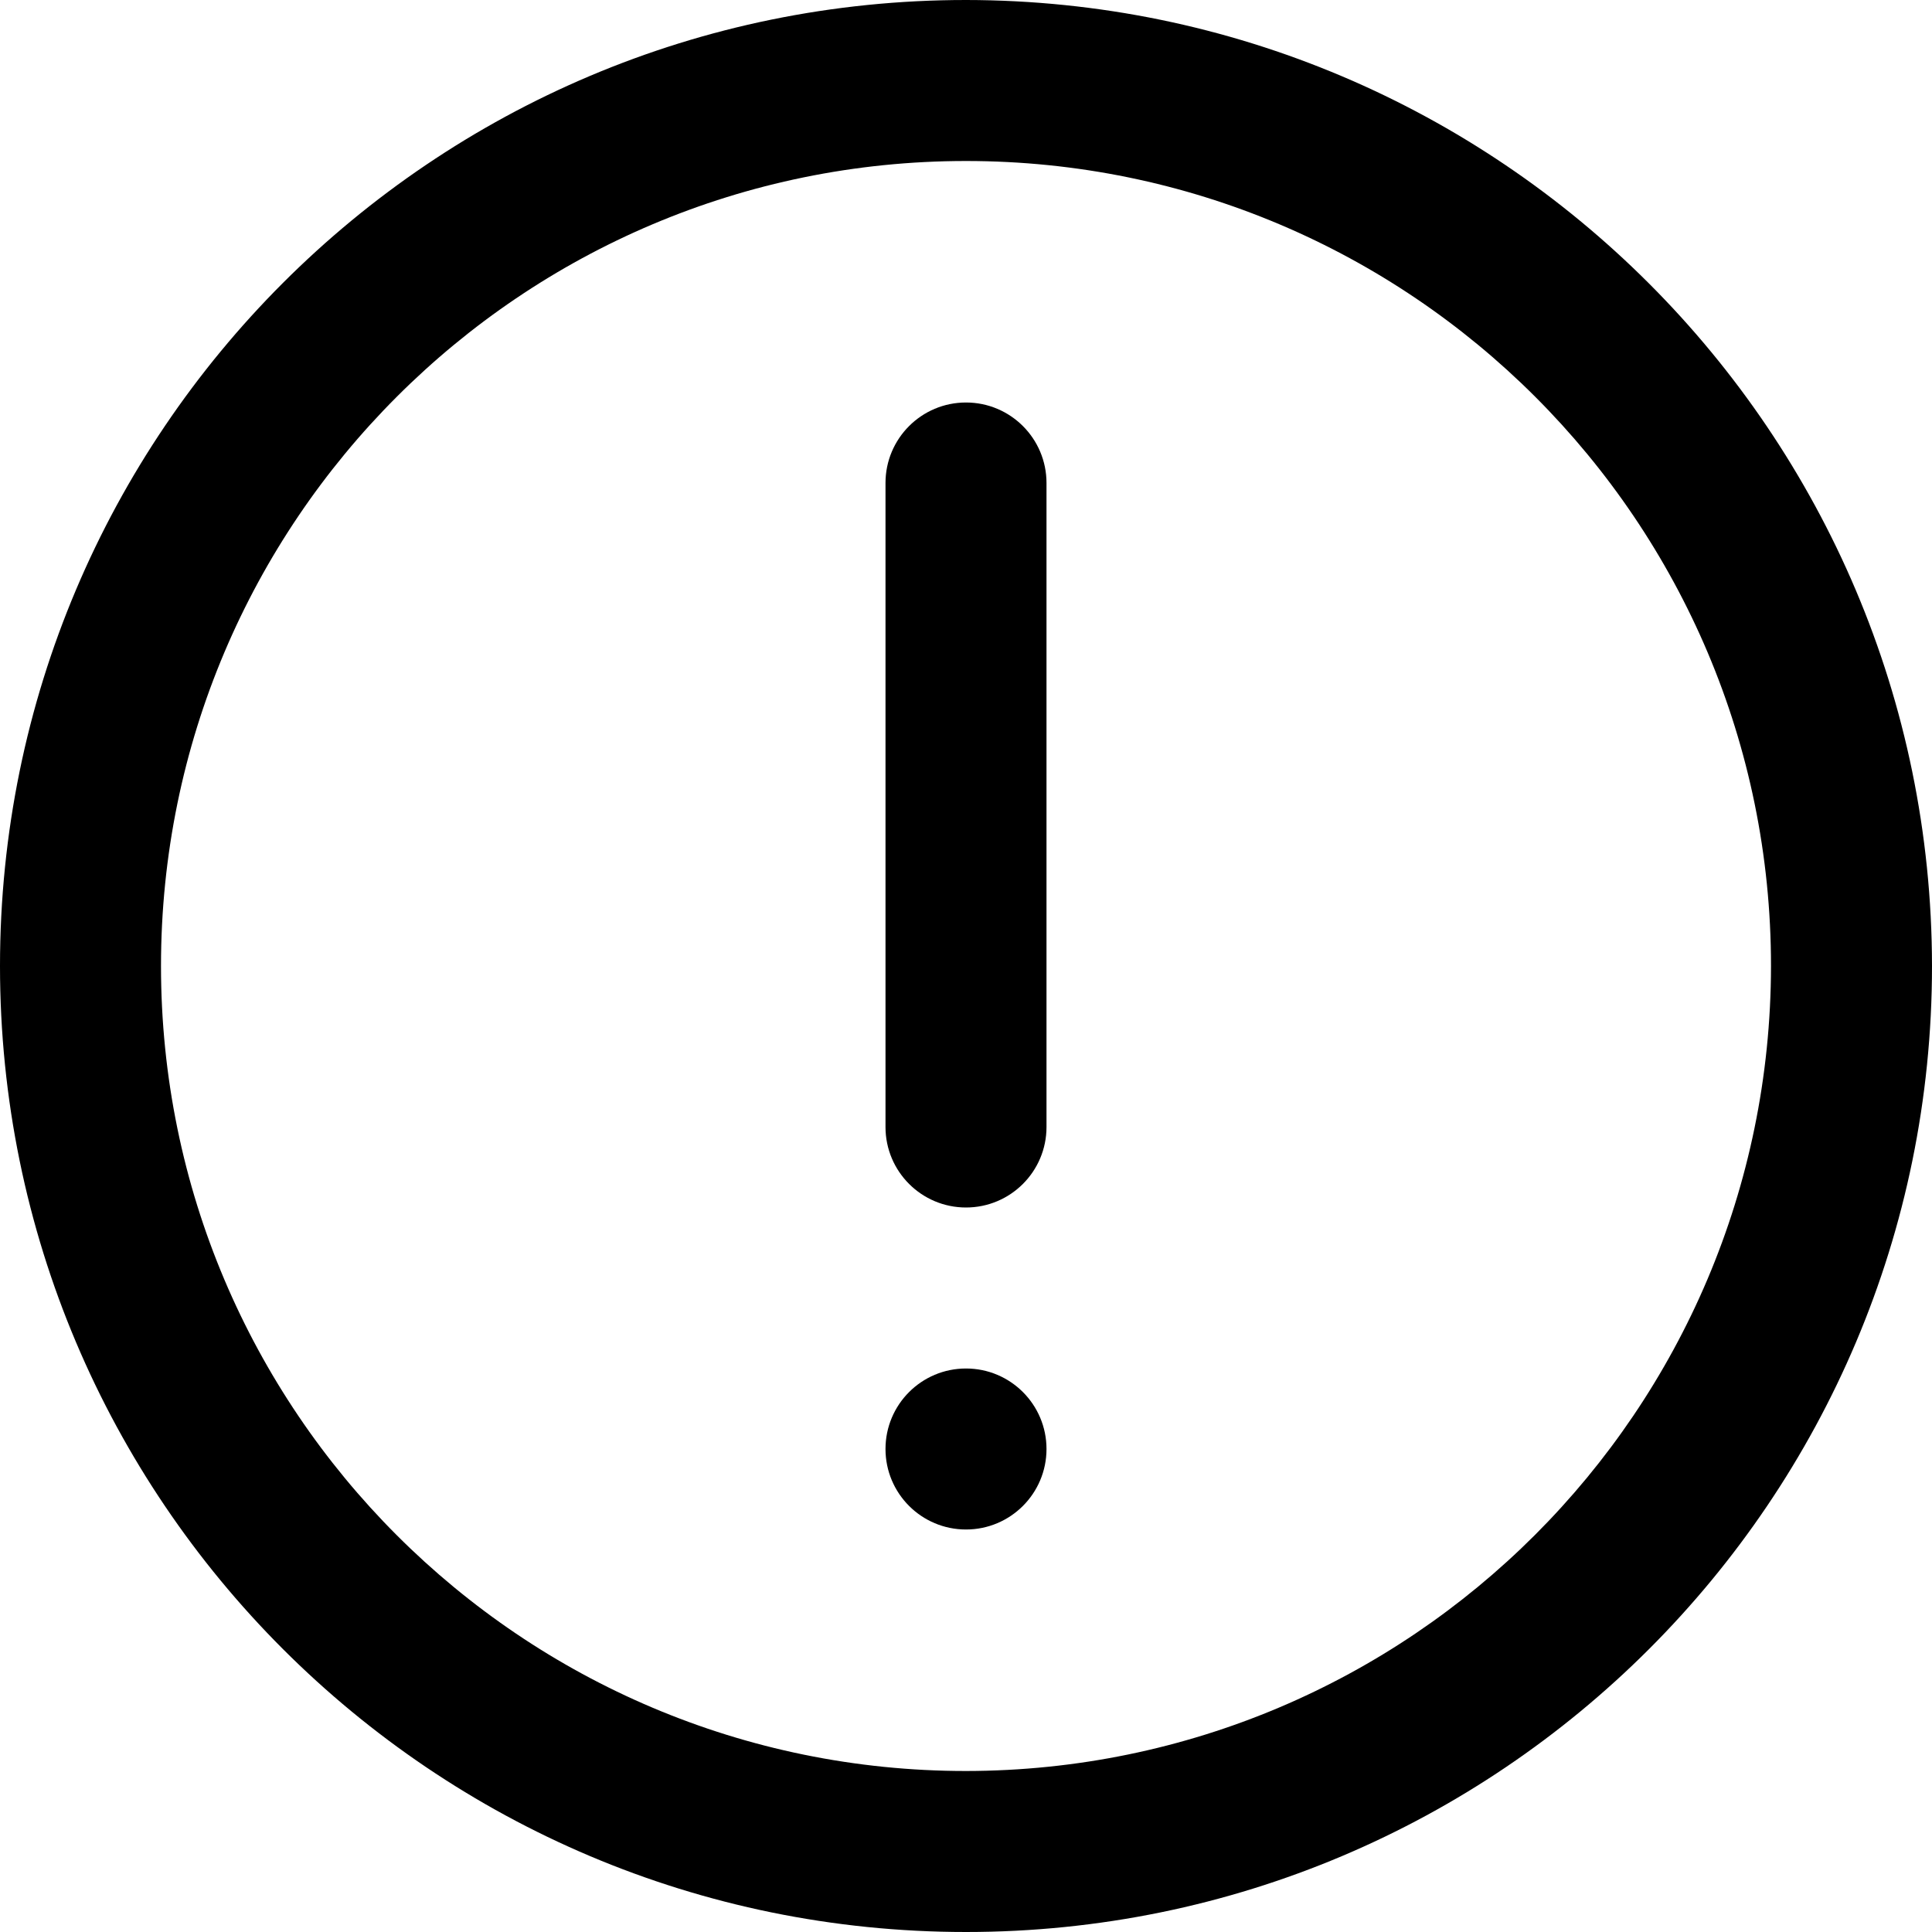
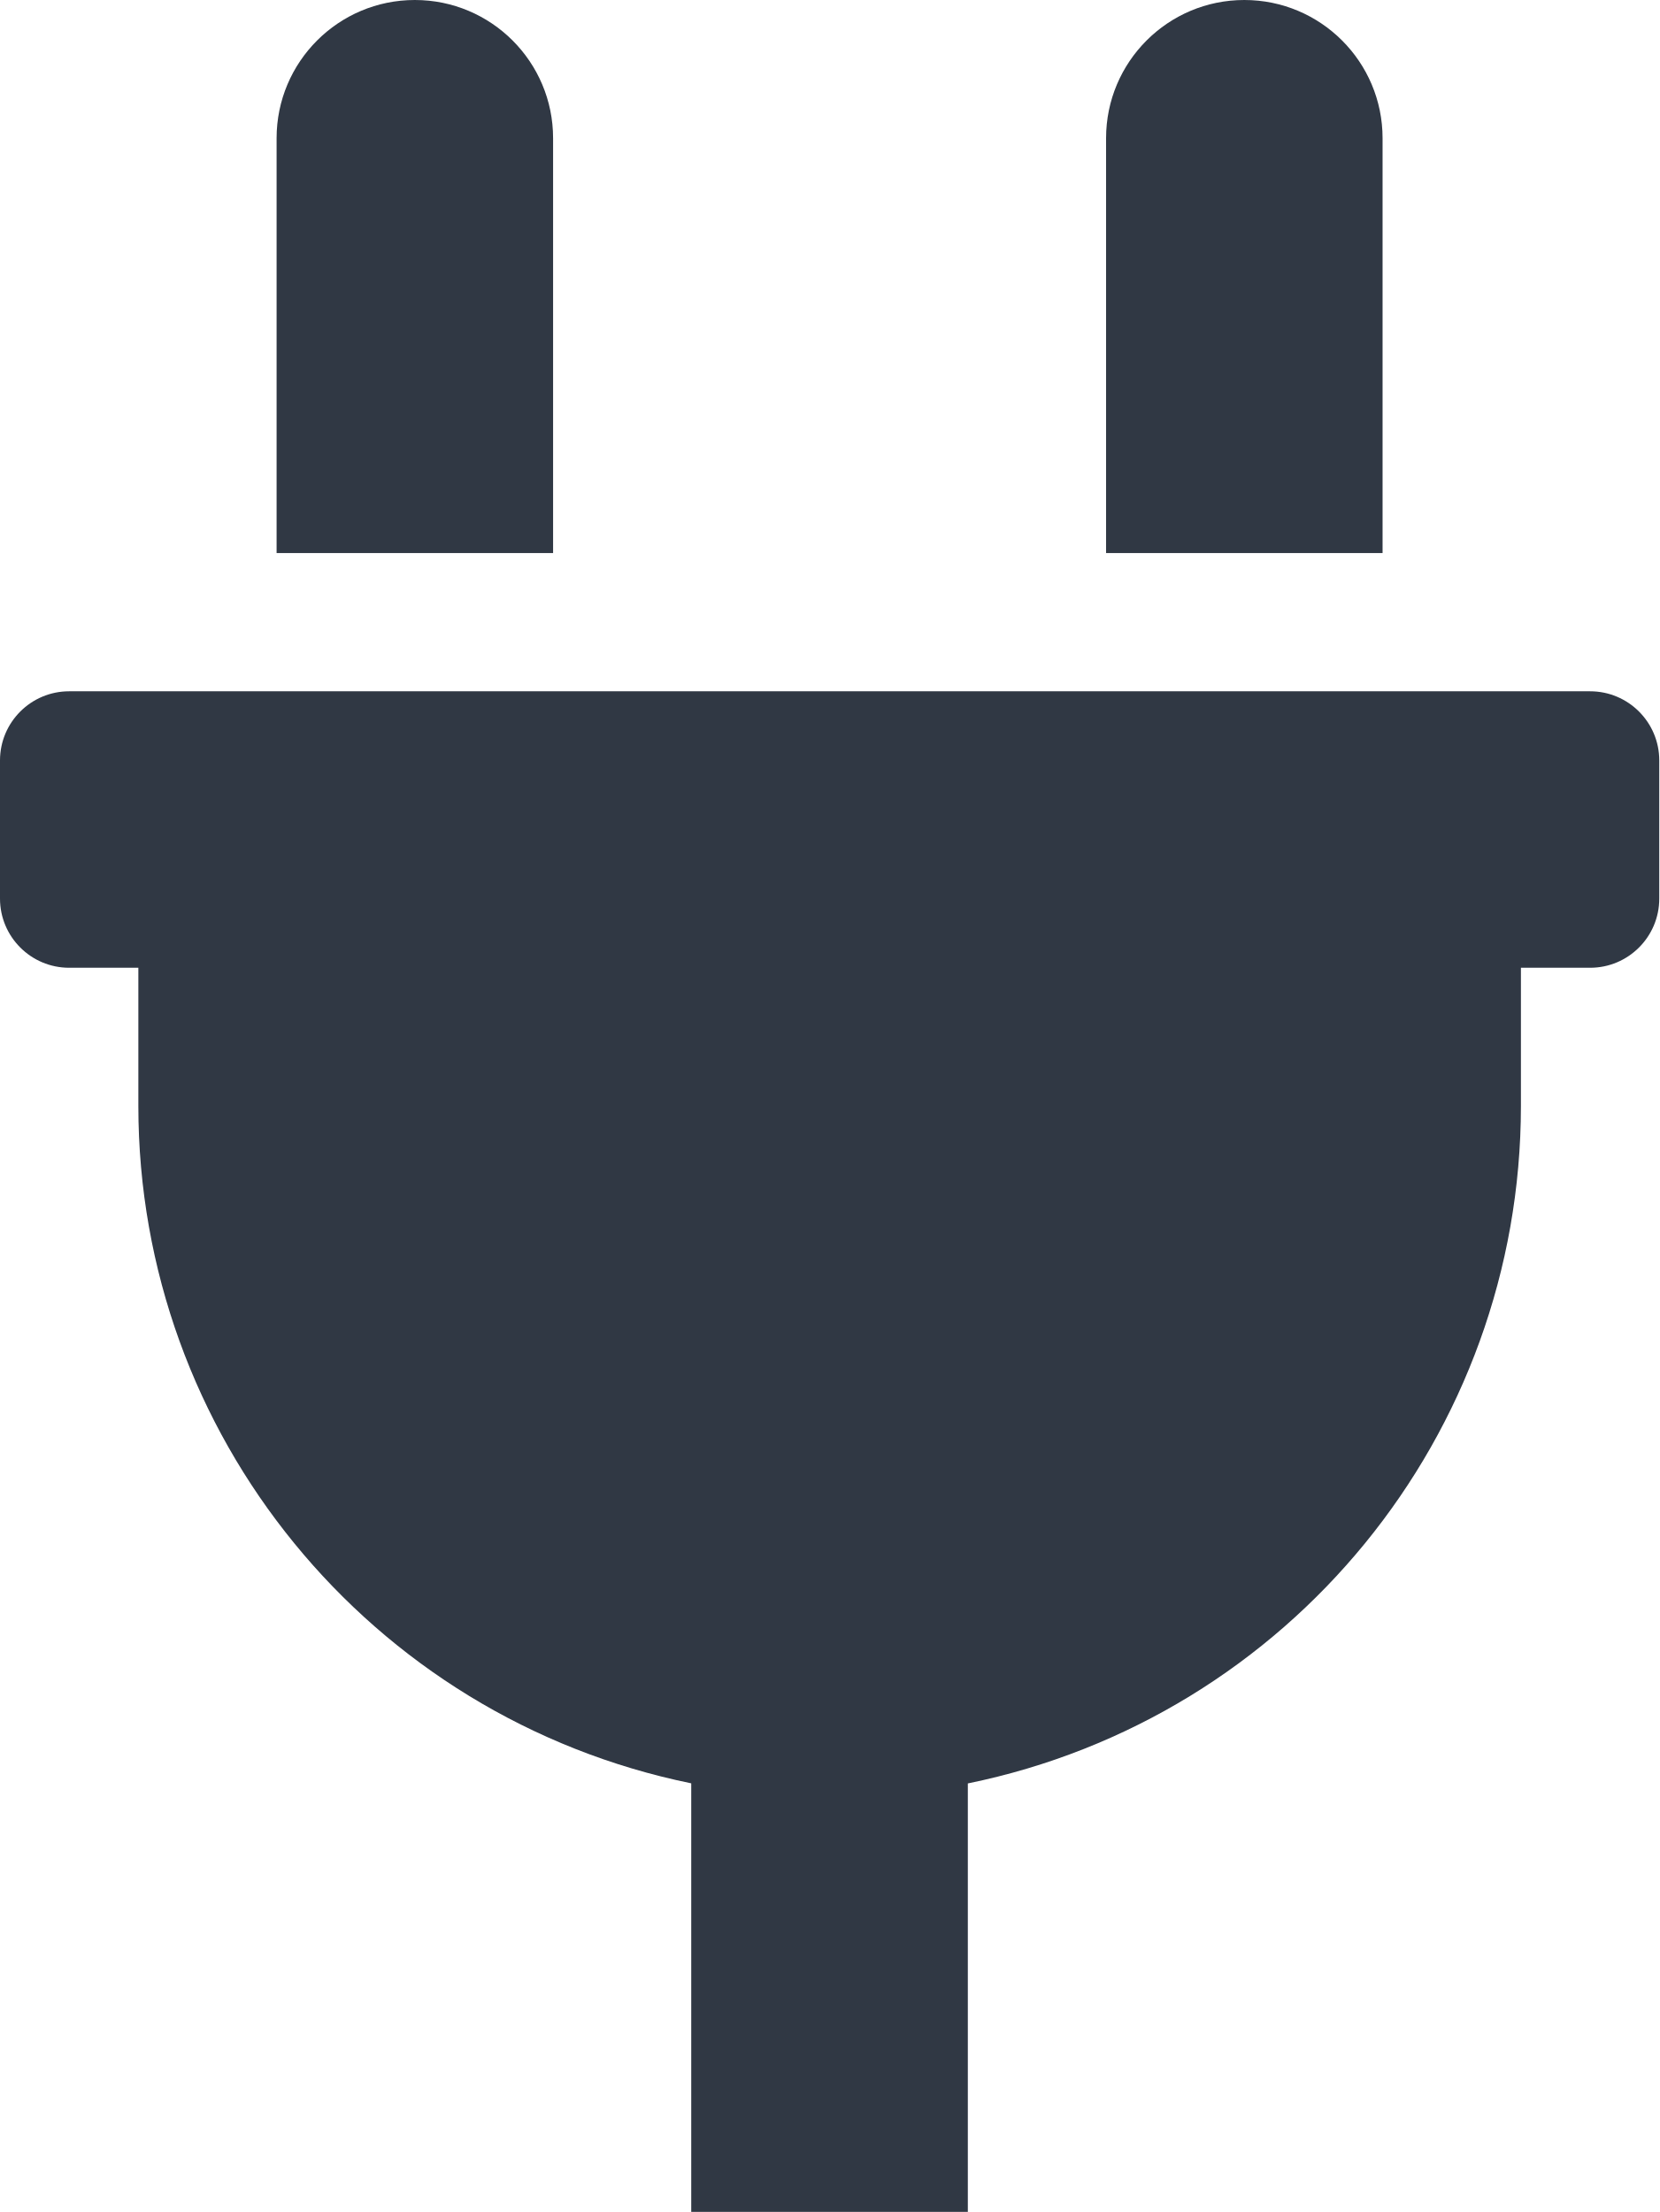
- <svg xmlns="http://www.w3.org/2000/svg" id="Outline" viewBox="0 0 24 24" width="512" height="512">
-   <path d="M12,0A12,12,0,1,0,24,12,12.013,12.013,0,0,0,12,0Zm0,22A10,10,0,1,1,22,12,10.011,10.011,0,0,1,12,22Z" />
-   <path d="M12,5a1,1,0,0,0-1,1v8a1,1,0,0,0,2,0V6A1,1,0,0,0,12,5Z" />
-   <rect x="11" y="17" width="2" height="2" rx="1" />
+ <svg xmlns="http://www.w3.org/2000/svg" width="16.166" height="21.554" viewBox="0 0 16.166 21.554">
+   <path id="plug" d="M13.471,1.347a1.347,1.347,0,0,0-2.694,0V5.389h2.694Zm2.021,5.389H.674A.674.674,0,0,0,0,7.409V8.756a.674.674,0,0,0,.674.674h.674v1.347a6.738,6.738,0,0,0,5.387,6.6v4.176H9.43V17.378a6.739,6.739,0,0,0,5.389-6.6V9.43h.674a.674.674,0,0,0,.674-.674V7.409A.674.674,0,0,0,15.492,6.736ZM5.389,1.347a1.347,1.347,0,1,0-2.694,0V5.389H5.389Z" fill="#303844" />
</svg>
